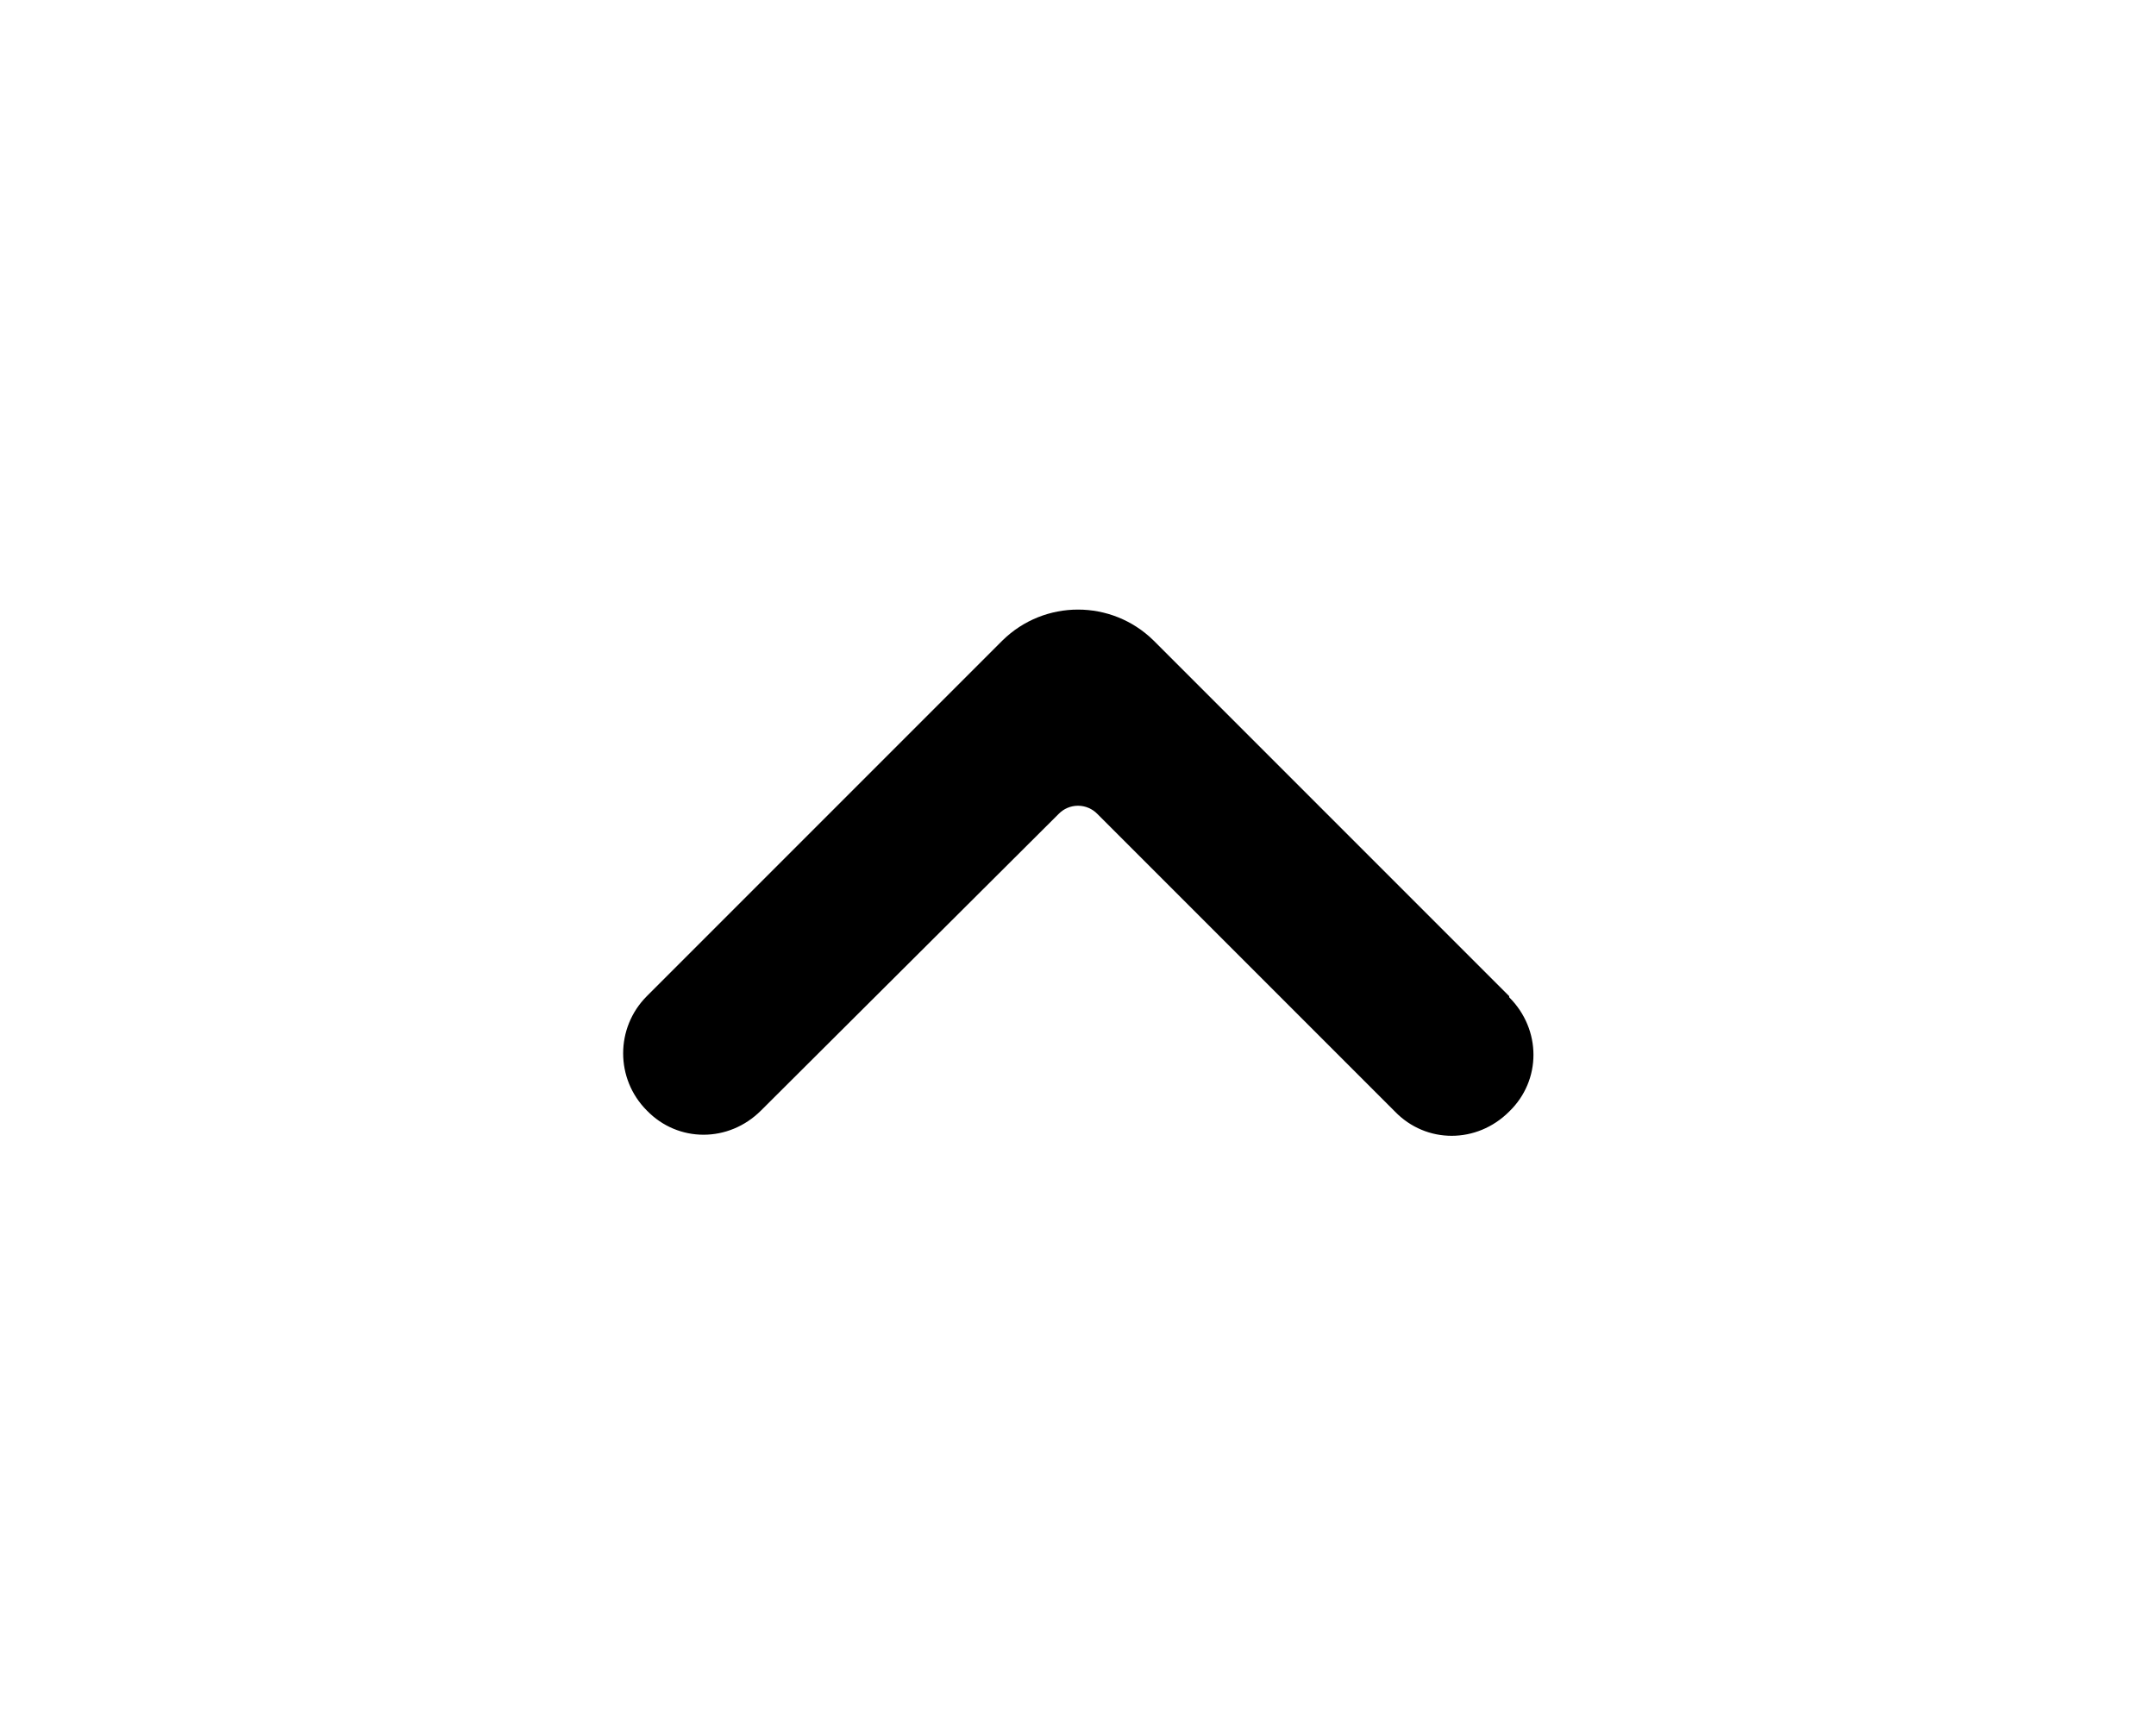
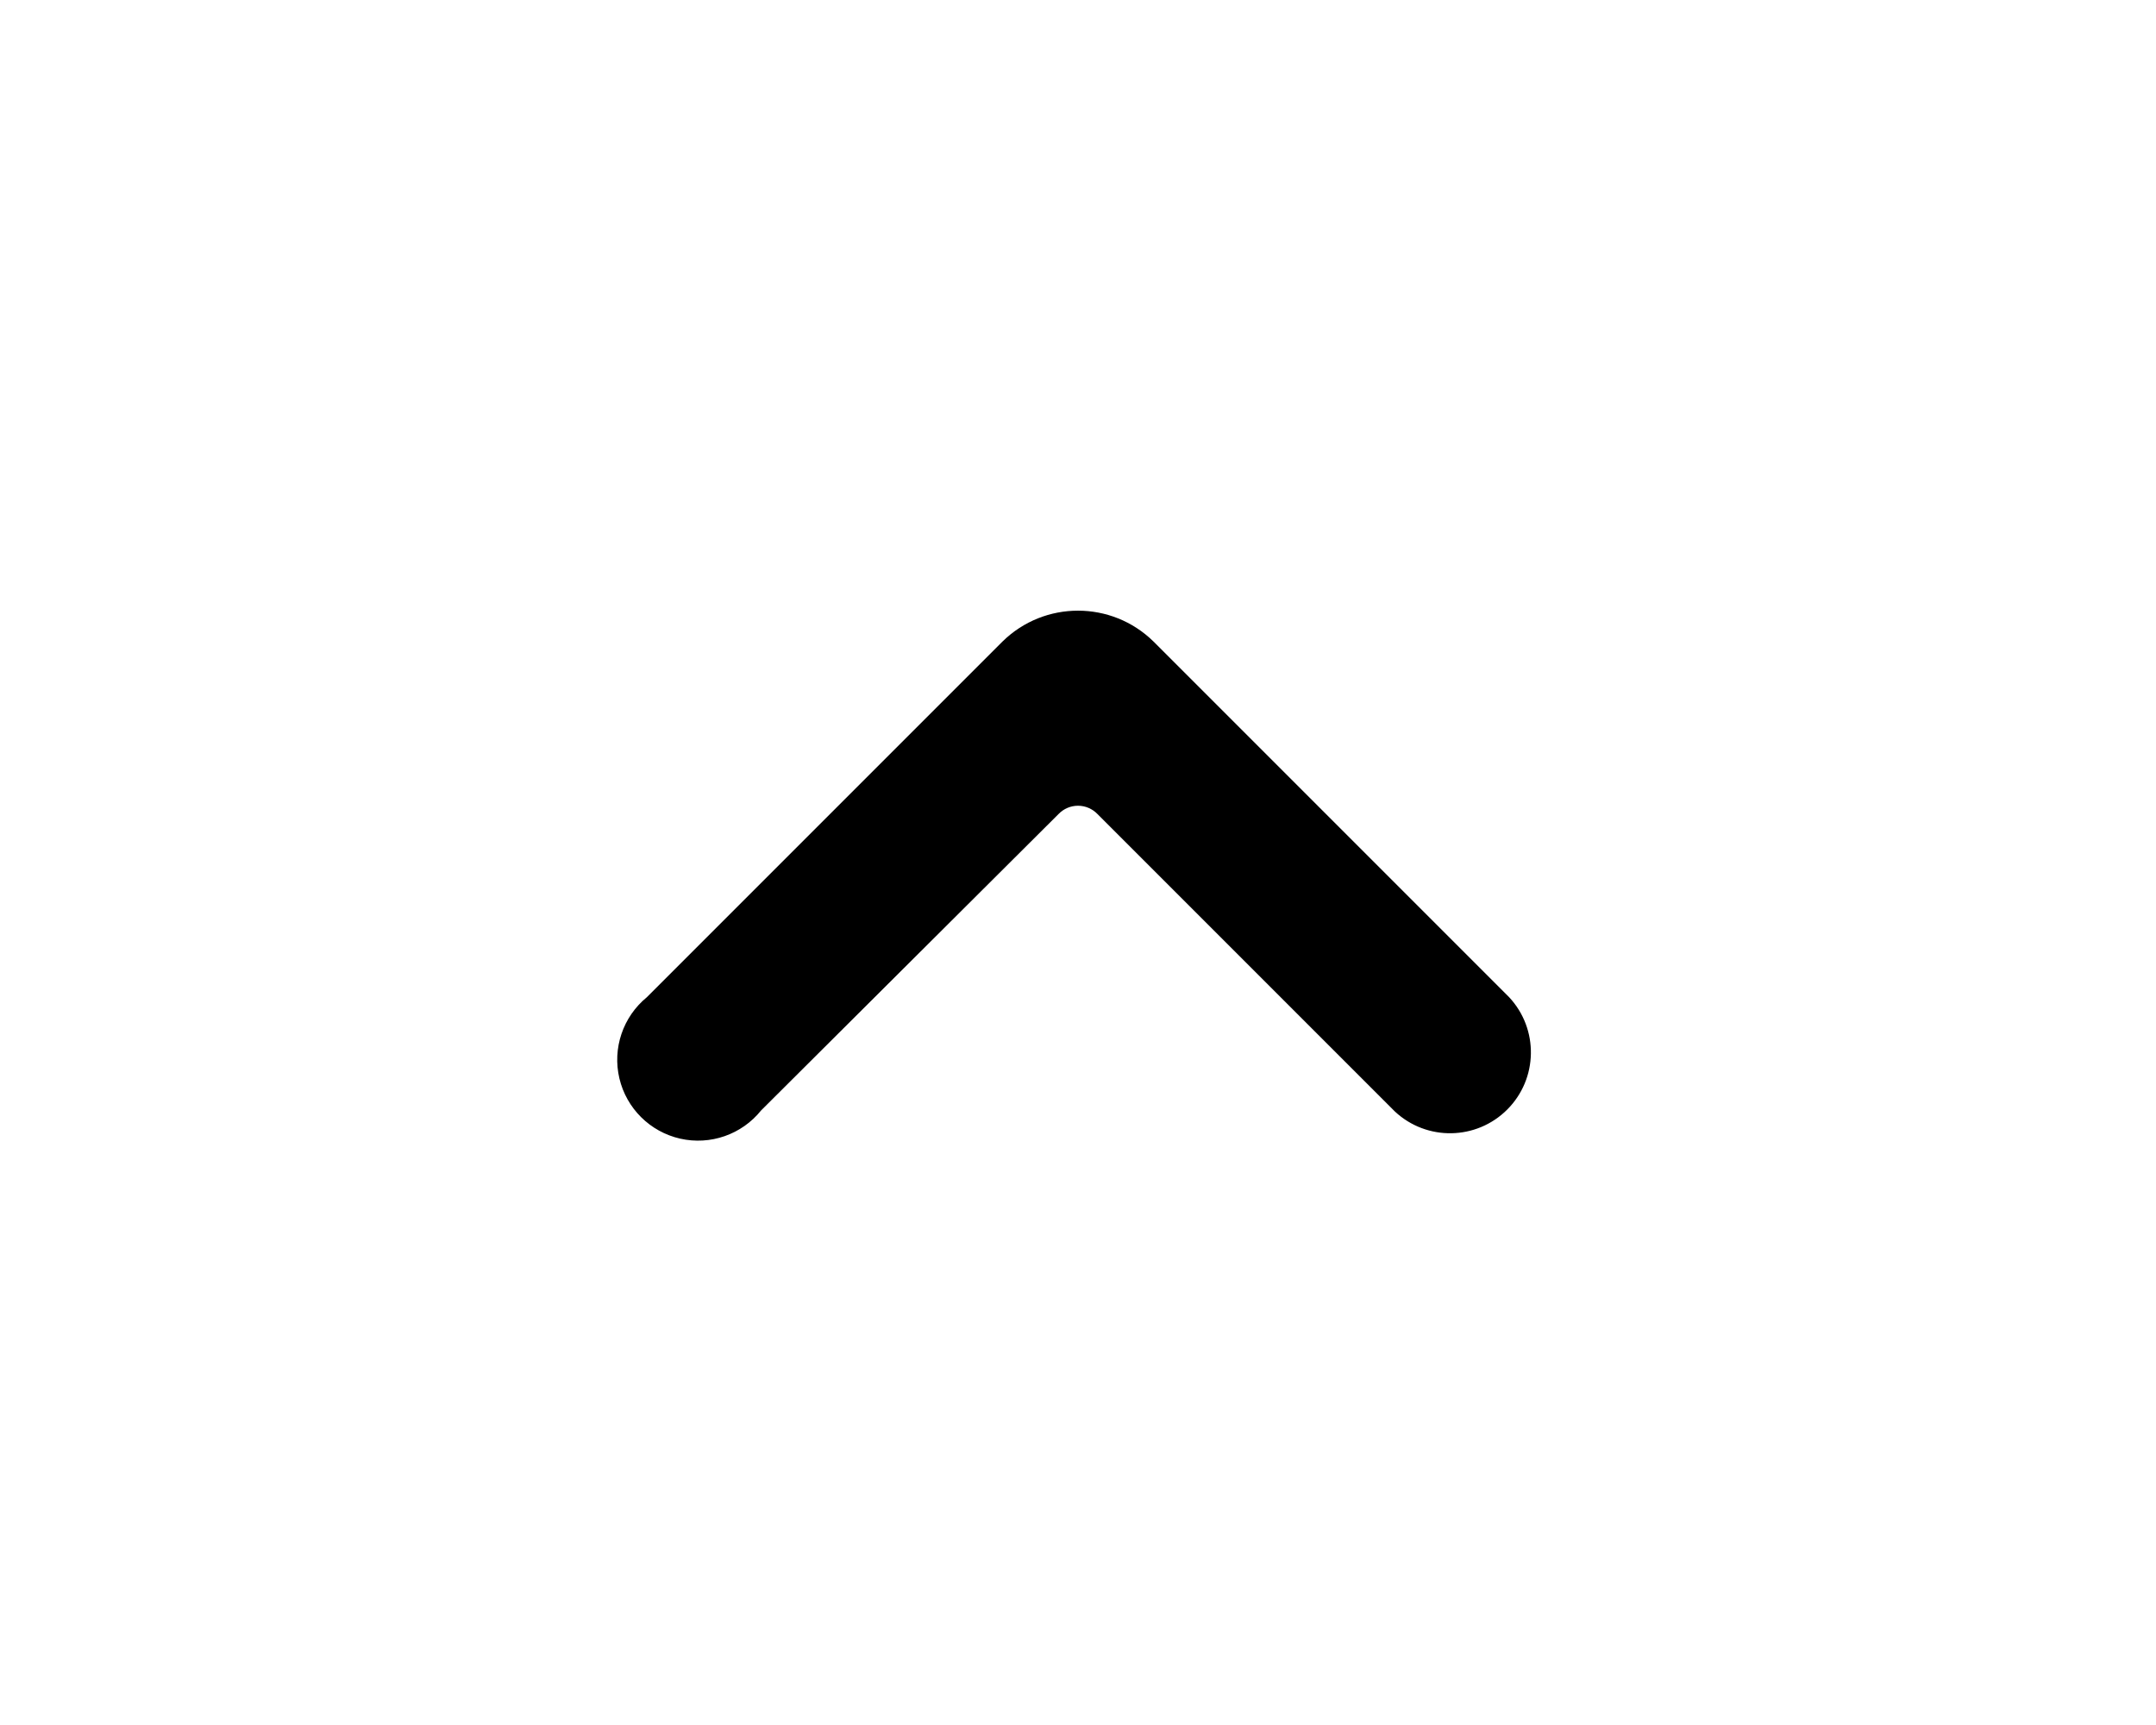
<svg xmlns="http://www.w3.org/2000/svg" viewBox="0 0 20 16" fill="currentColor">
-   <path fill-rule="evenodd" d="M14 9.25c.3.3.3.77 0 1.06-.3.3-.77.3-1.06 0l-2.76-2.76a.25.25 0 0 0-.36 0L7.06 10.3c-.3.3-.77.3-1.06 0a.75.75 0 0 1 0-1.06l3.3-3.3a1 1 0 0 1 1.4 0l3.3 3.3Z" />
+   <path fill-rule="evenodd" d="M14 9.25a.75.75 0 0 1-1.06 1.06l-2.76-2.76a.25.25 0 0 0-.36 0L7.06 10.3A.75.75 0 1 1 6 9.25l3.3-3.3a1 1 0 0 1 1.4 0l3.3 3.3Z" />
</svg>
